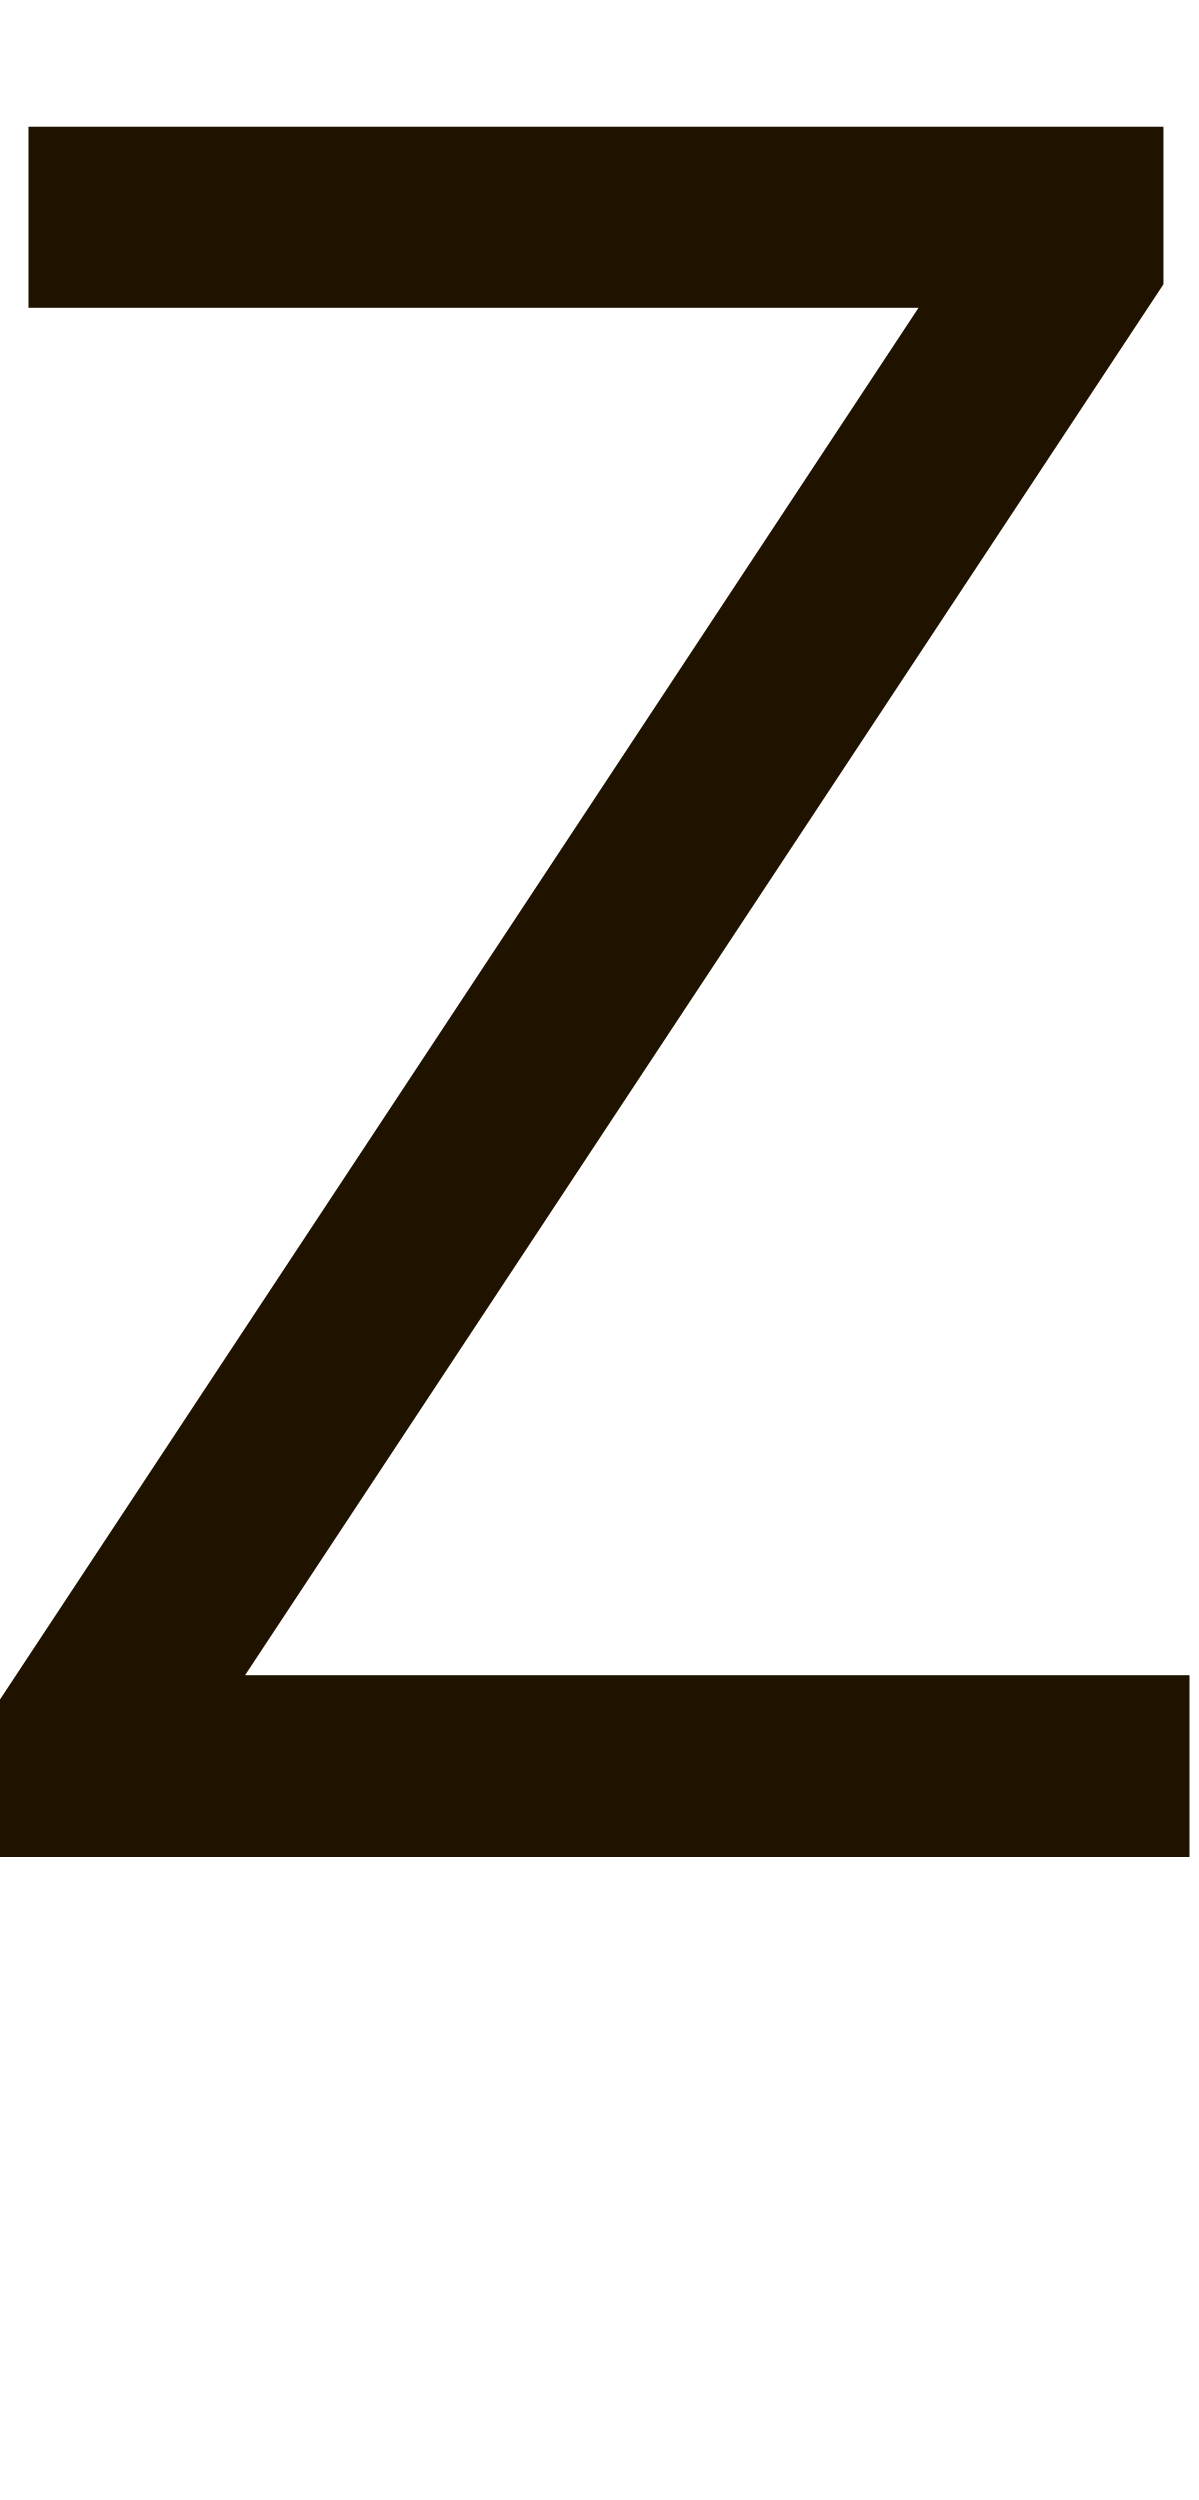
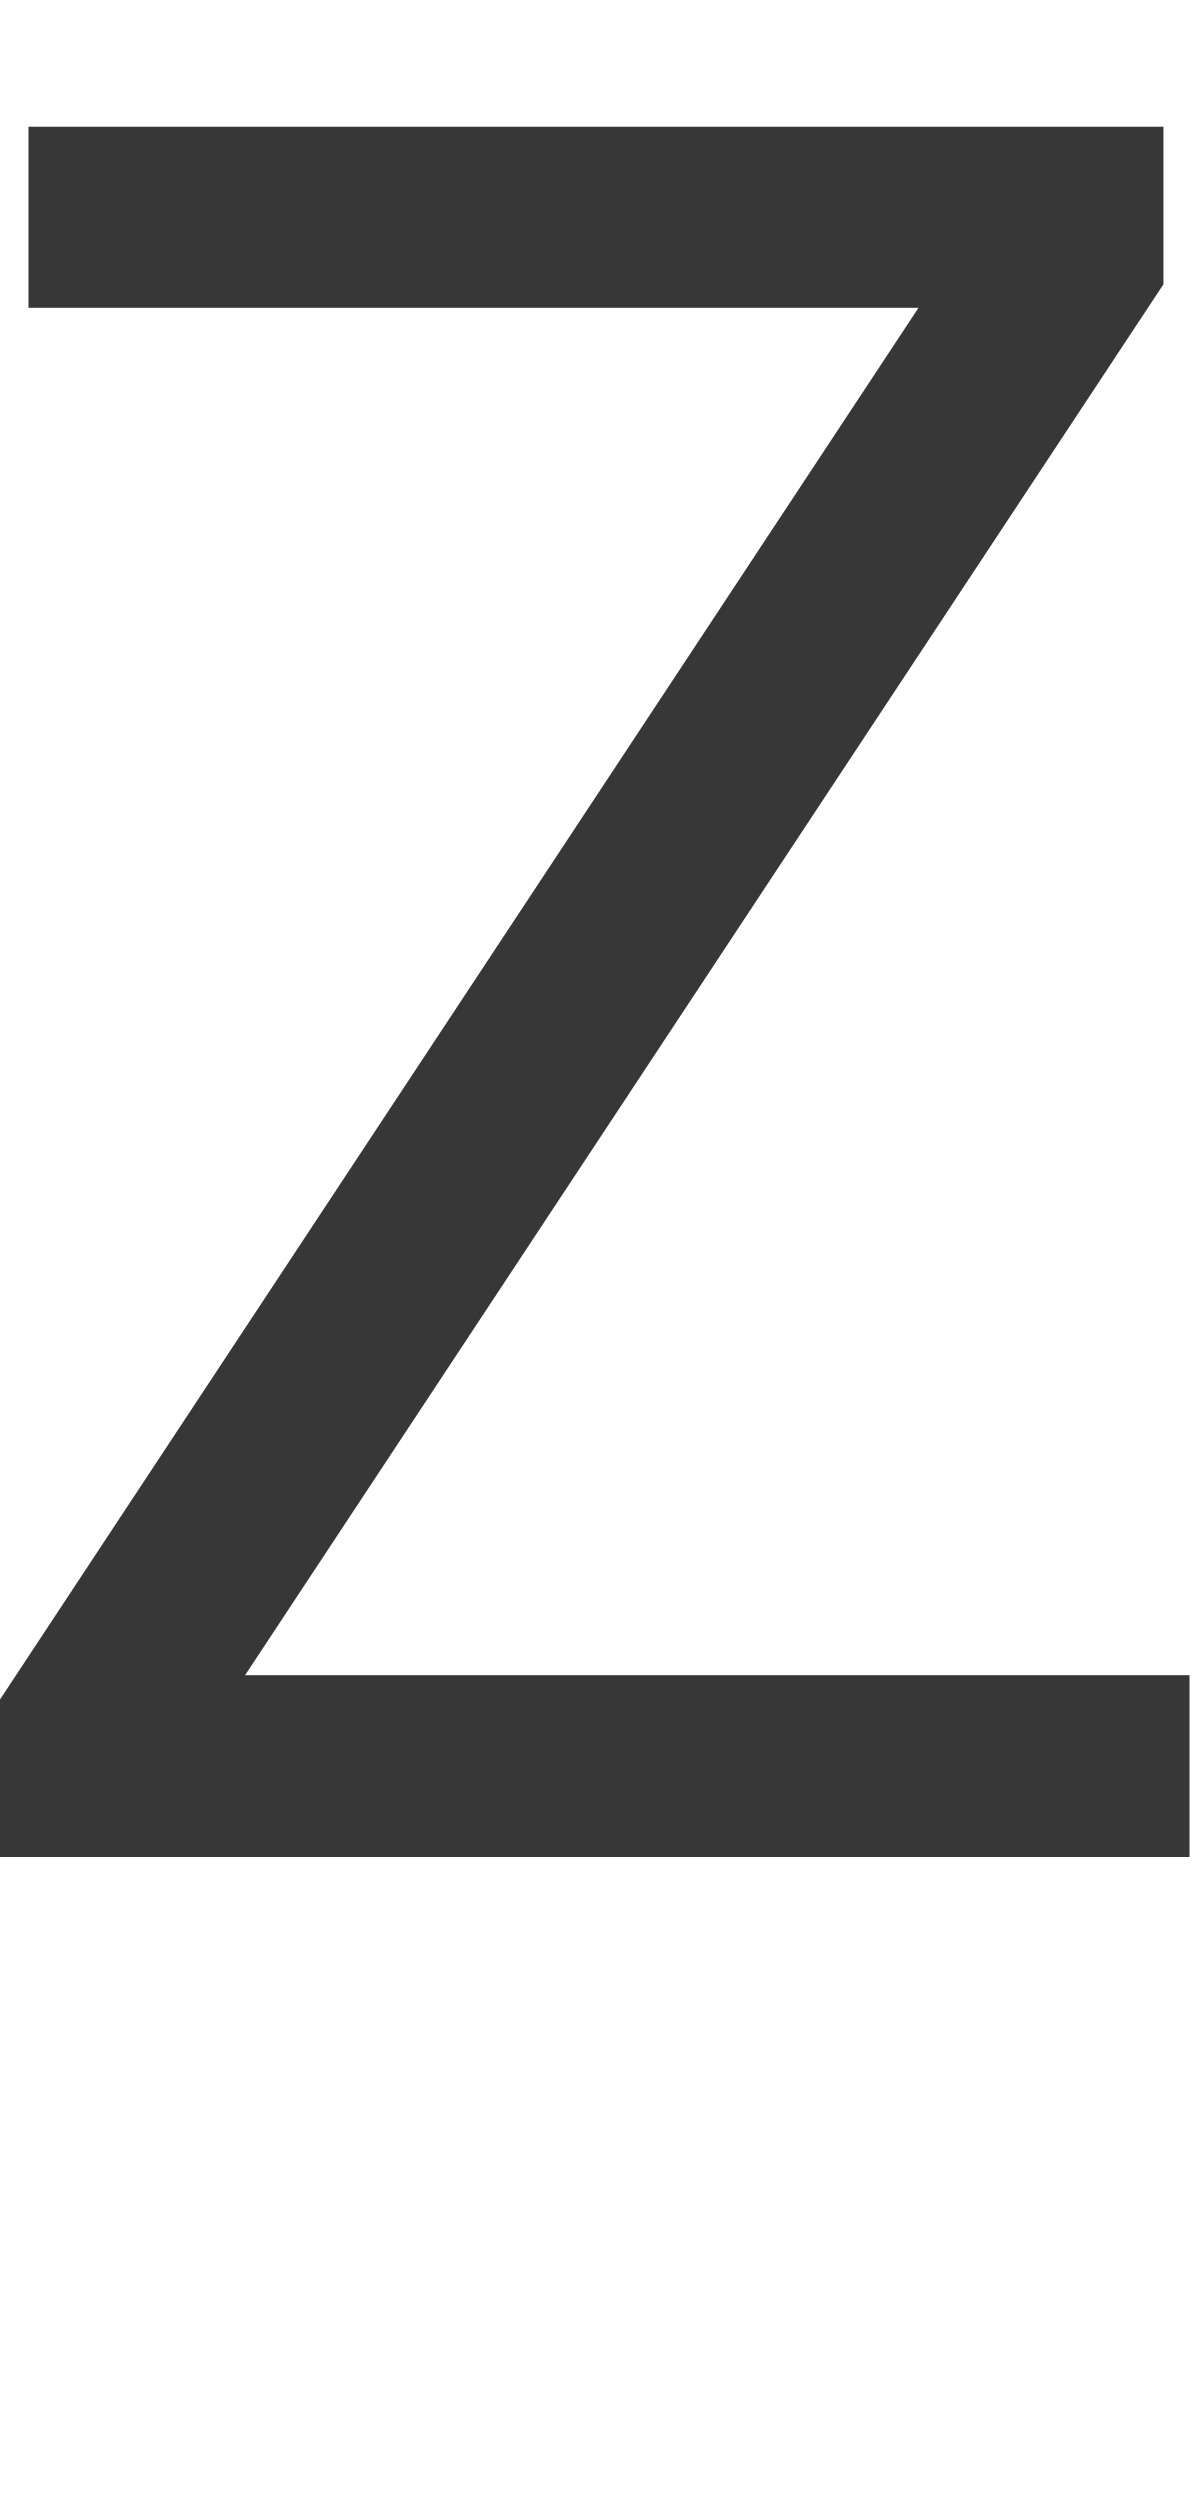
<svg xmlns="http://www.w3.org/2000/svg" width="58px" height="121px" viewBox="0 0 58 121" version="1.1">
  <defs />
  <g id="Page-1" stroke="none" stroke-width="1" fill="none" fill-rule="evenodd">
-     <g id="1597x987" transform="translate(-793, -343)" fill-rule="nonzero" fill="#1F1300">
+     <g id="1597x987" transform="translate(-793, -343)" fill-rule="nonzero" fill="#373737">
      <g id="Zorns" transform="translate(793, 349)">
        <g id="Z">
          <g id="Layer_1">
            <polygon id="Shape" points="57.572 83.88 0 83.88 0 76.255 44.456 8.898 1.378 8.898 1.378 0.135 56.311 0.135 56.311 7.76 11.861 75.081 57.572 75.081" />
          </g>
        </g>
      </g>
    </g>
    <g id="Artboard" />
  </g>
</svg>
